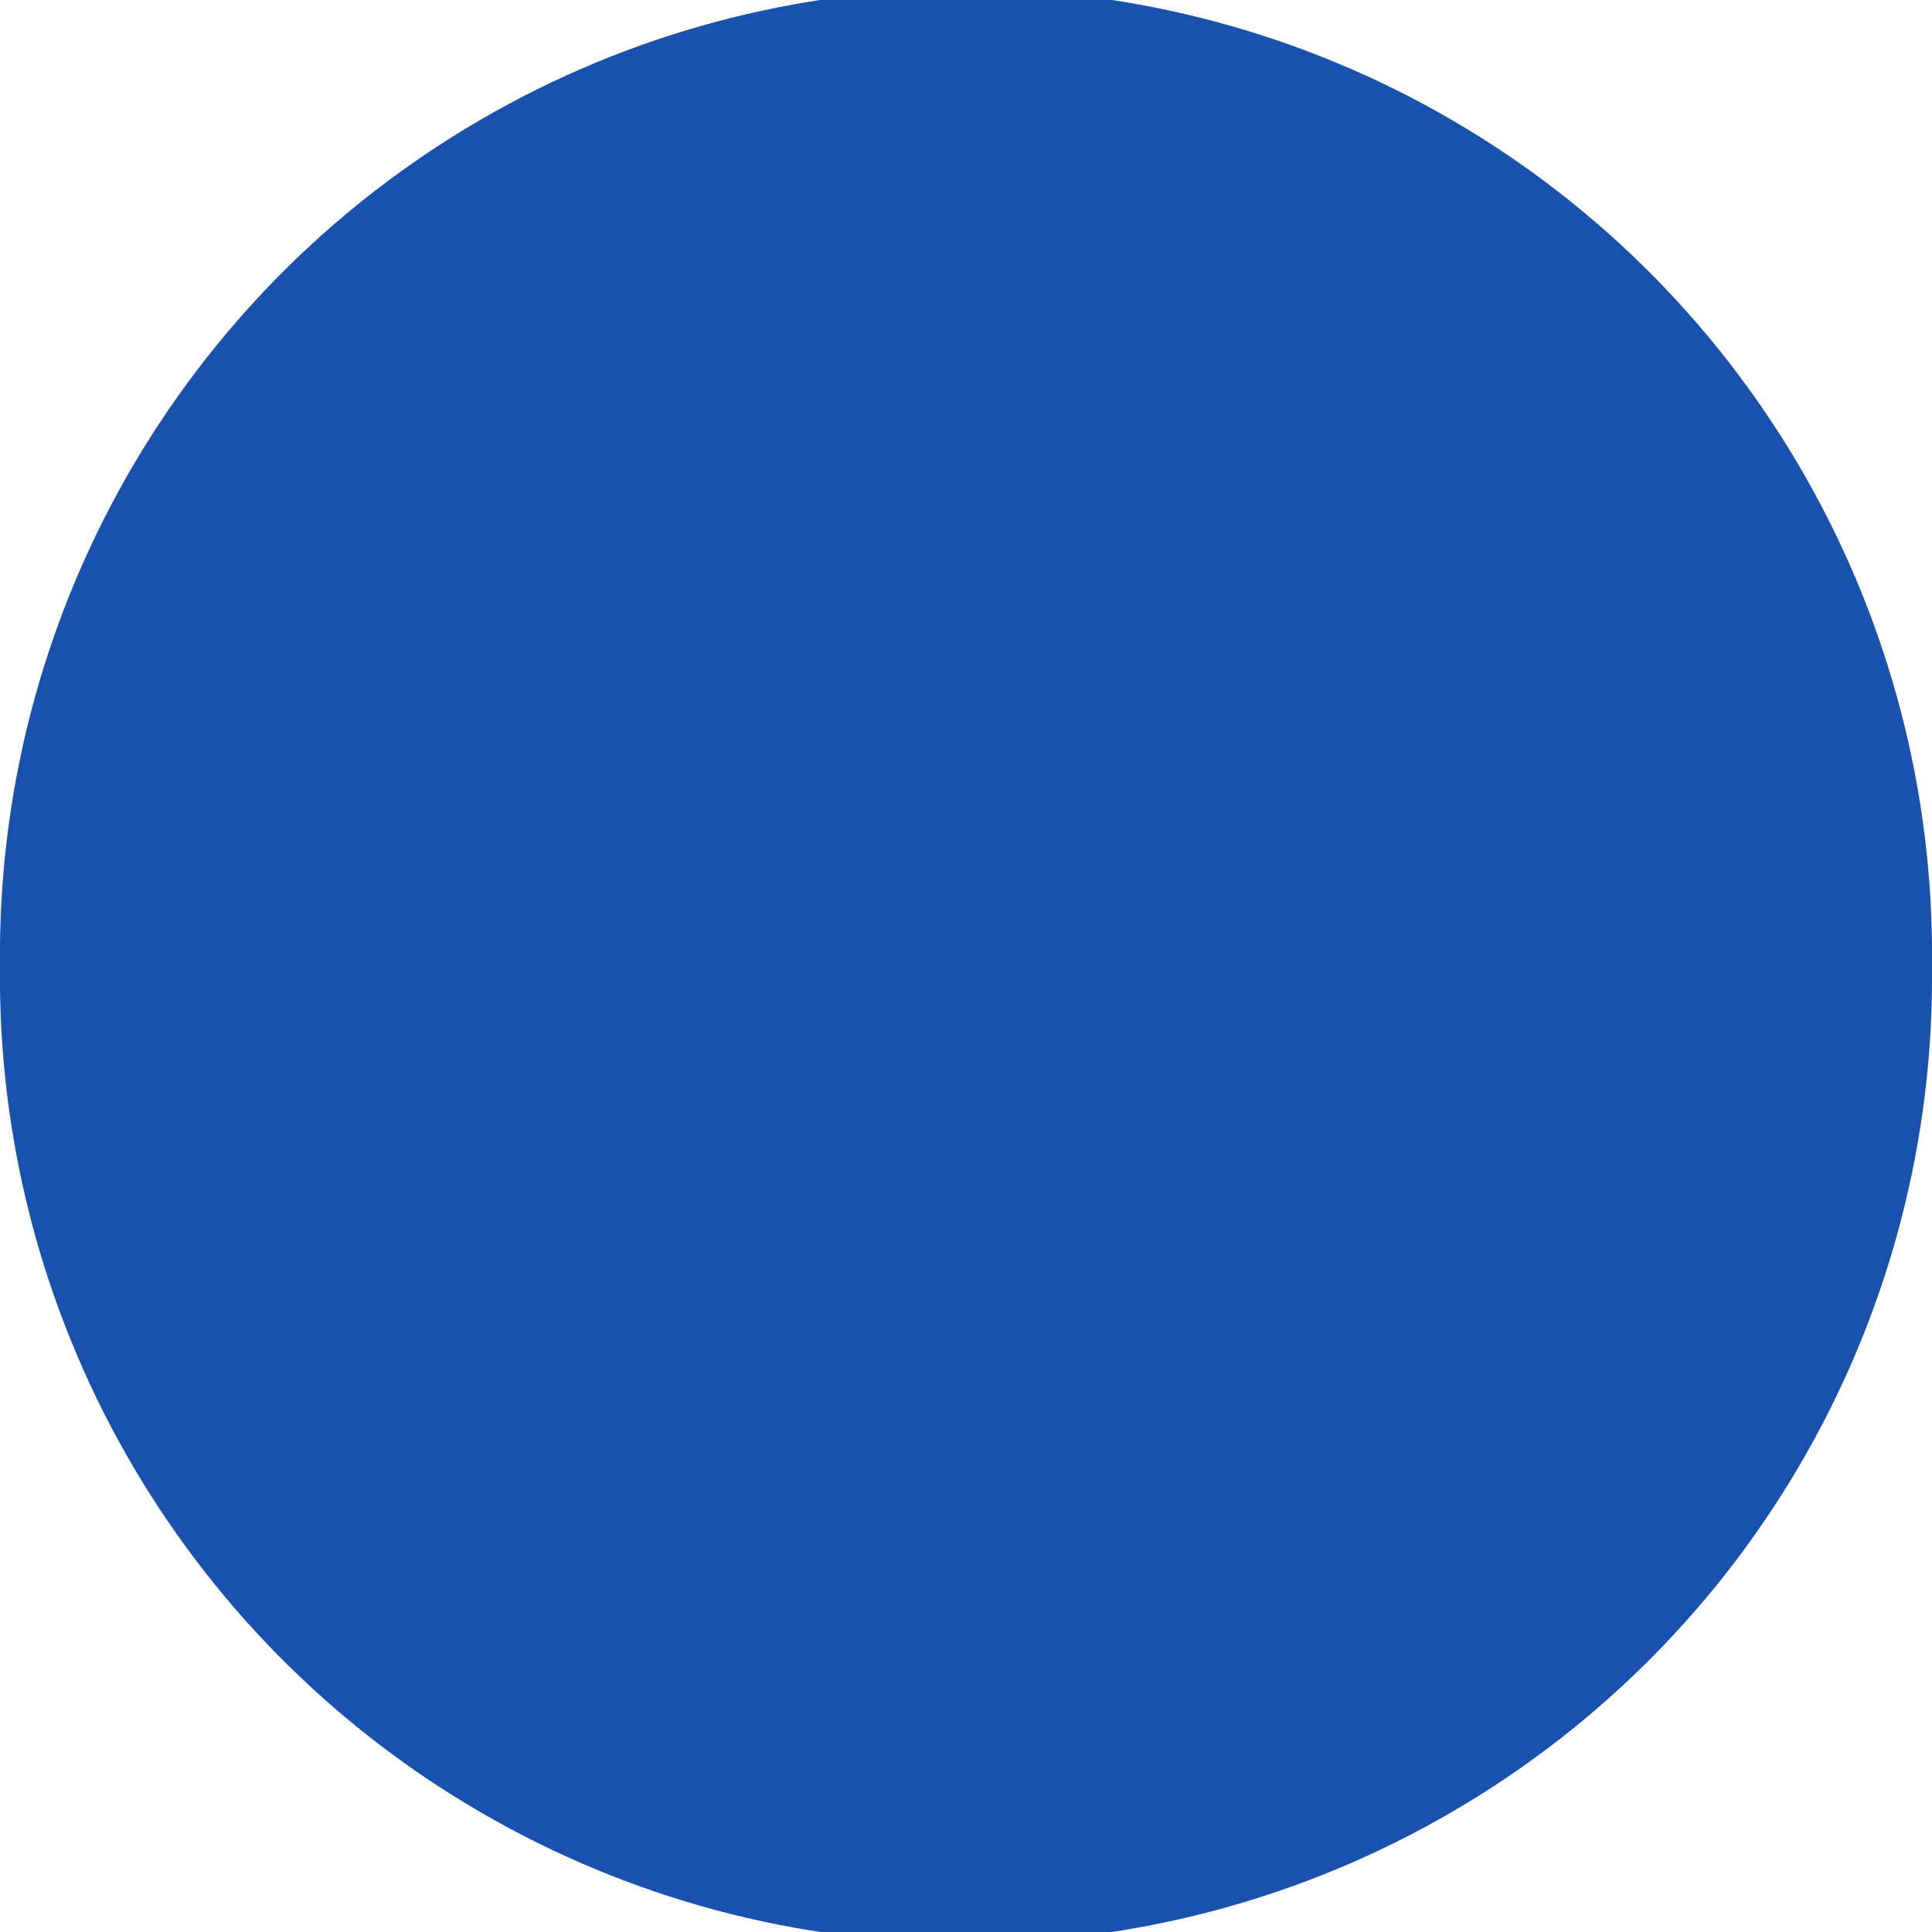
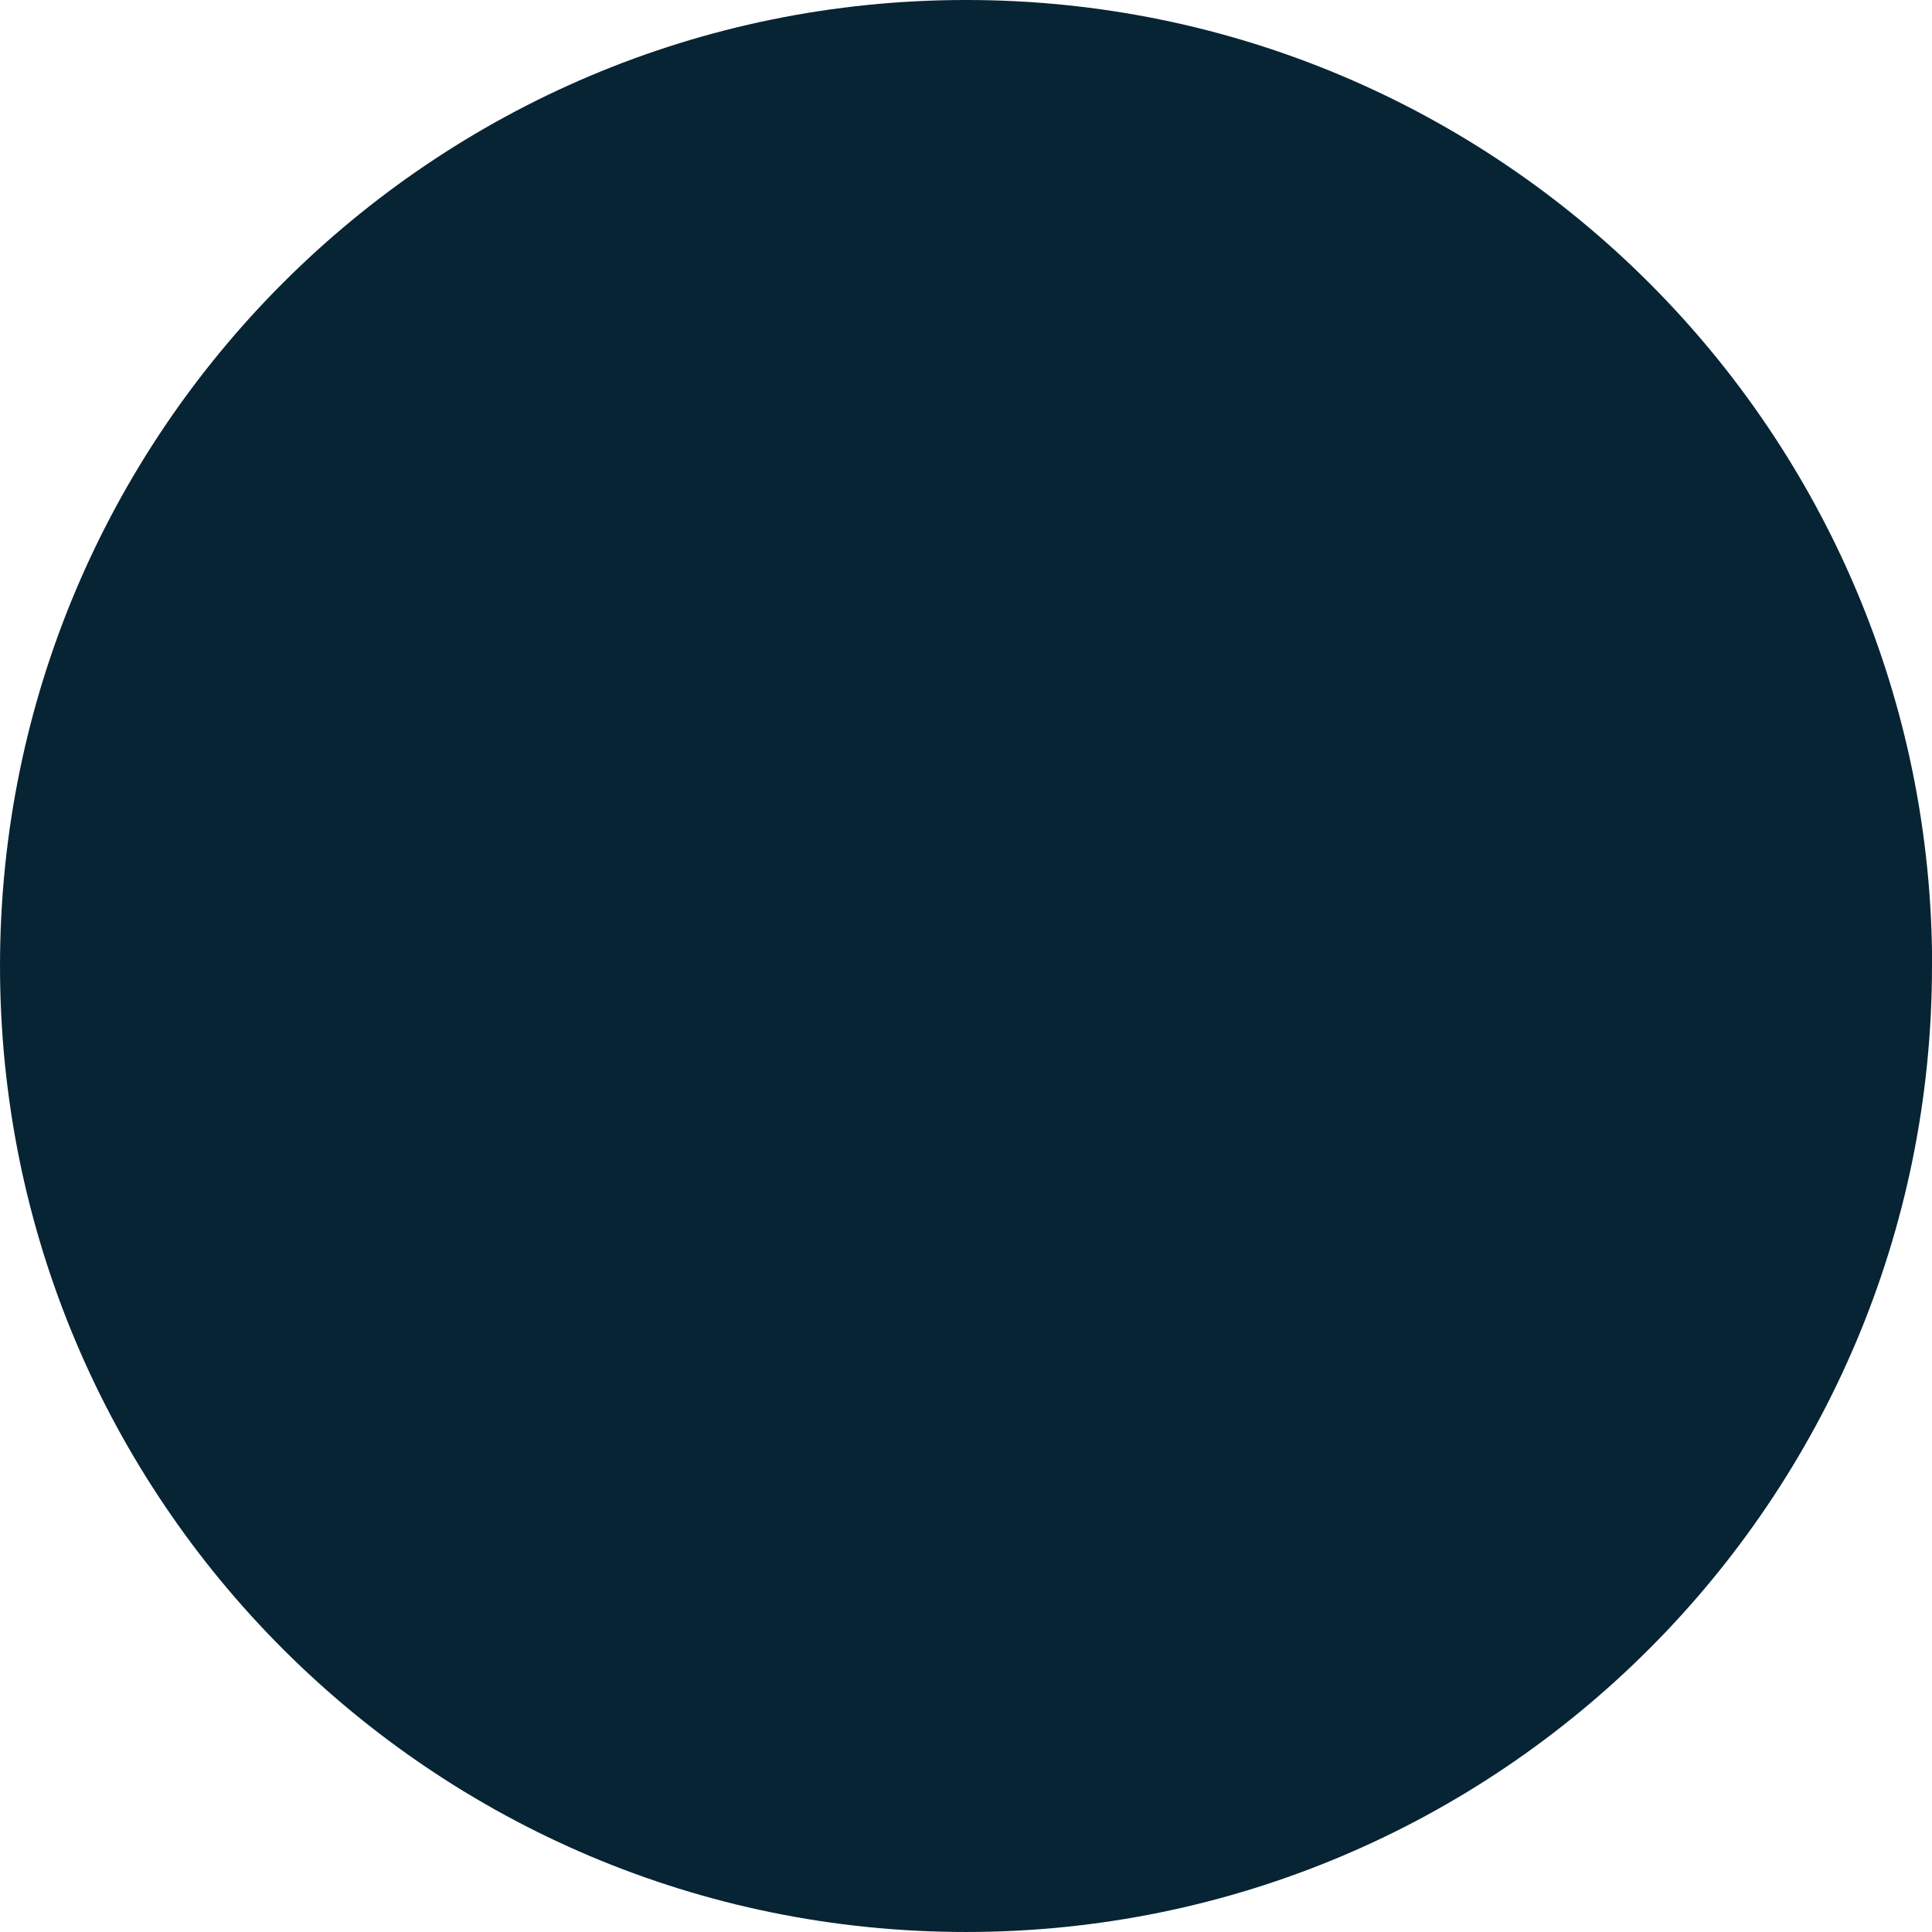
<svg xmlns="http://www.w3.org/2000/svg" width="16" height="16" id="svg2" version="1.1">
  <defs id="defs4" />
  <g id="layer1" transform="translate(0,-1036.362)">
-     <path style="fill:#1851ae;fill-opacity:1;fill-rule:evenodd;stroke:none" id="path2985" d="m 15.748,8.126 a 7.612,7.874 0 1 1 -15.223,0 7.612,7.874 0 1 1 15.223,0 z" transform="matrix(1.051035,0,0,1.016,-0.5517246,1036.106)" />
+     <path style="fill:#072434;fill-opacity:1;fill-rule:evenodd;stroke:none" id="path2985" d="M 15.748,8.126 C 15.748,12.475 12.34,16 8.136,16 3.933,16 0.525,12.475 0.525,8.126 c 0,-4.349 3.408,-7.874 7.612,-7.874 4.204,0 7.612,3.525 7.612,7.874 z" transform="matrix(1.051035,0,0,1.016,-0.5517246,1036.106)" />
  </g>
</svg>
